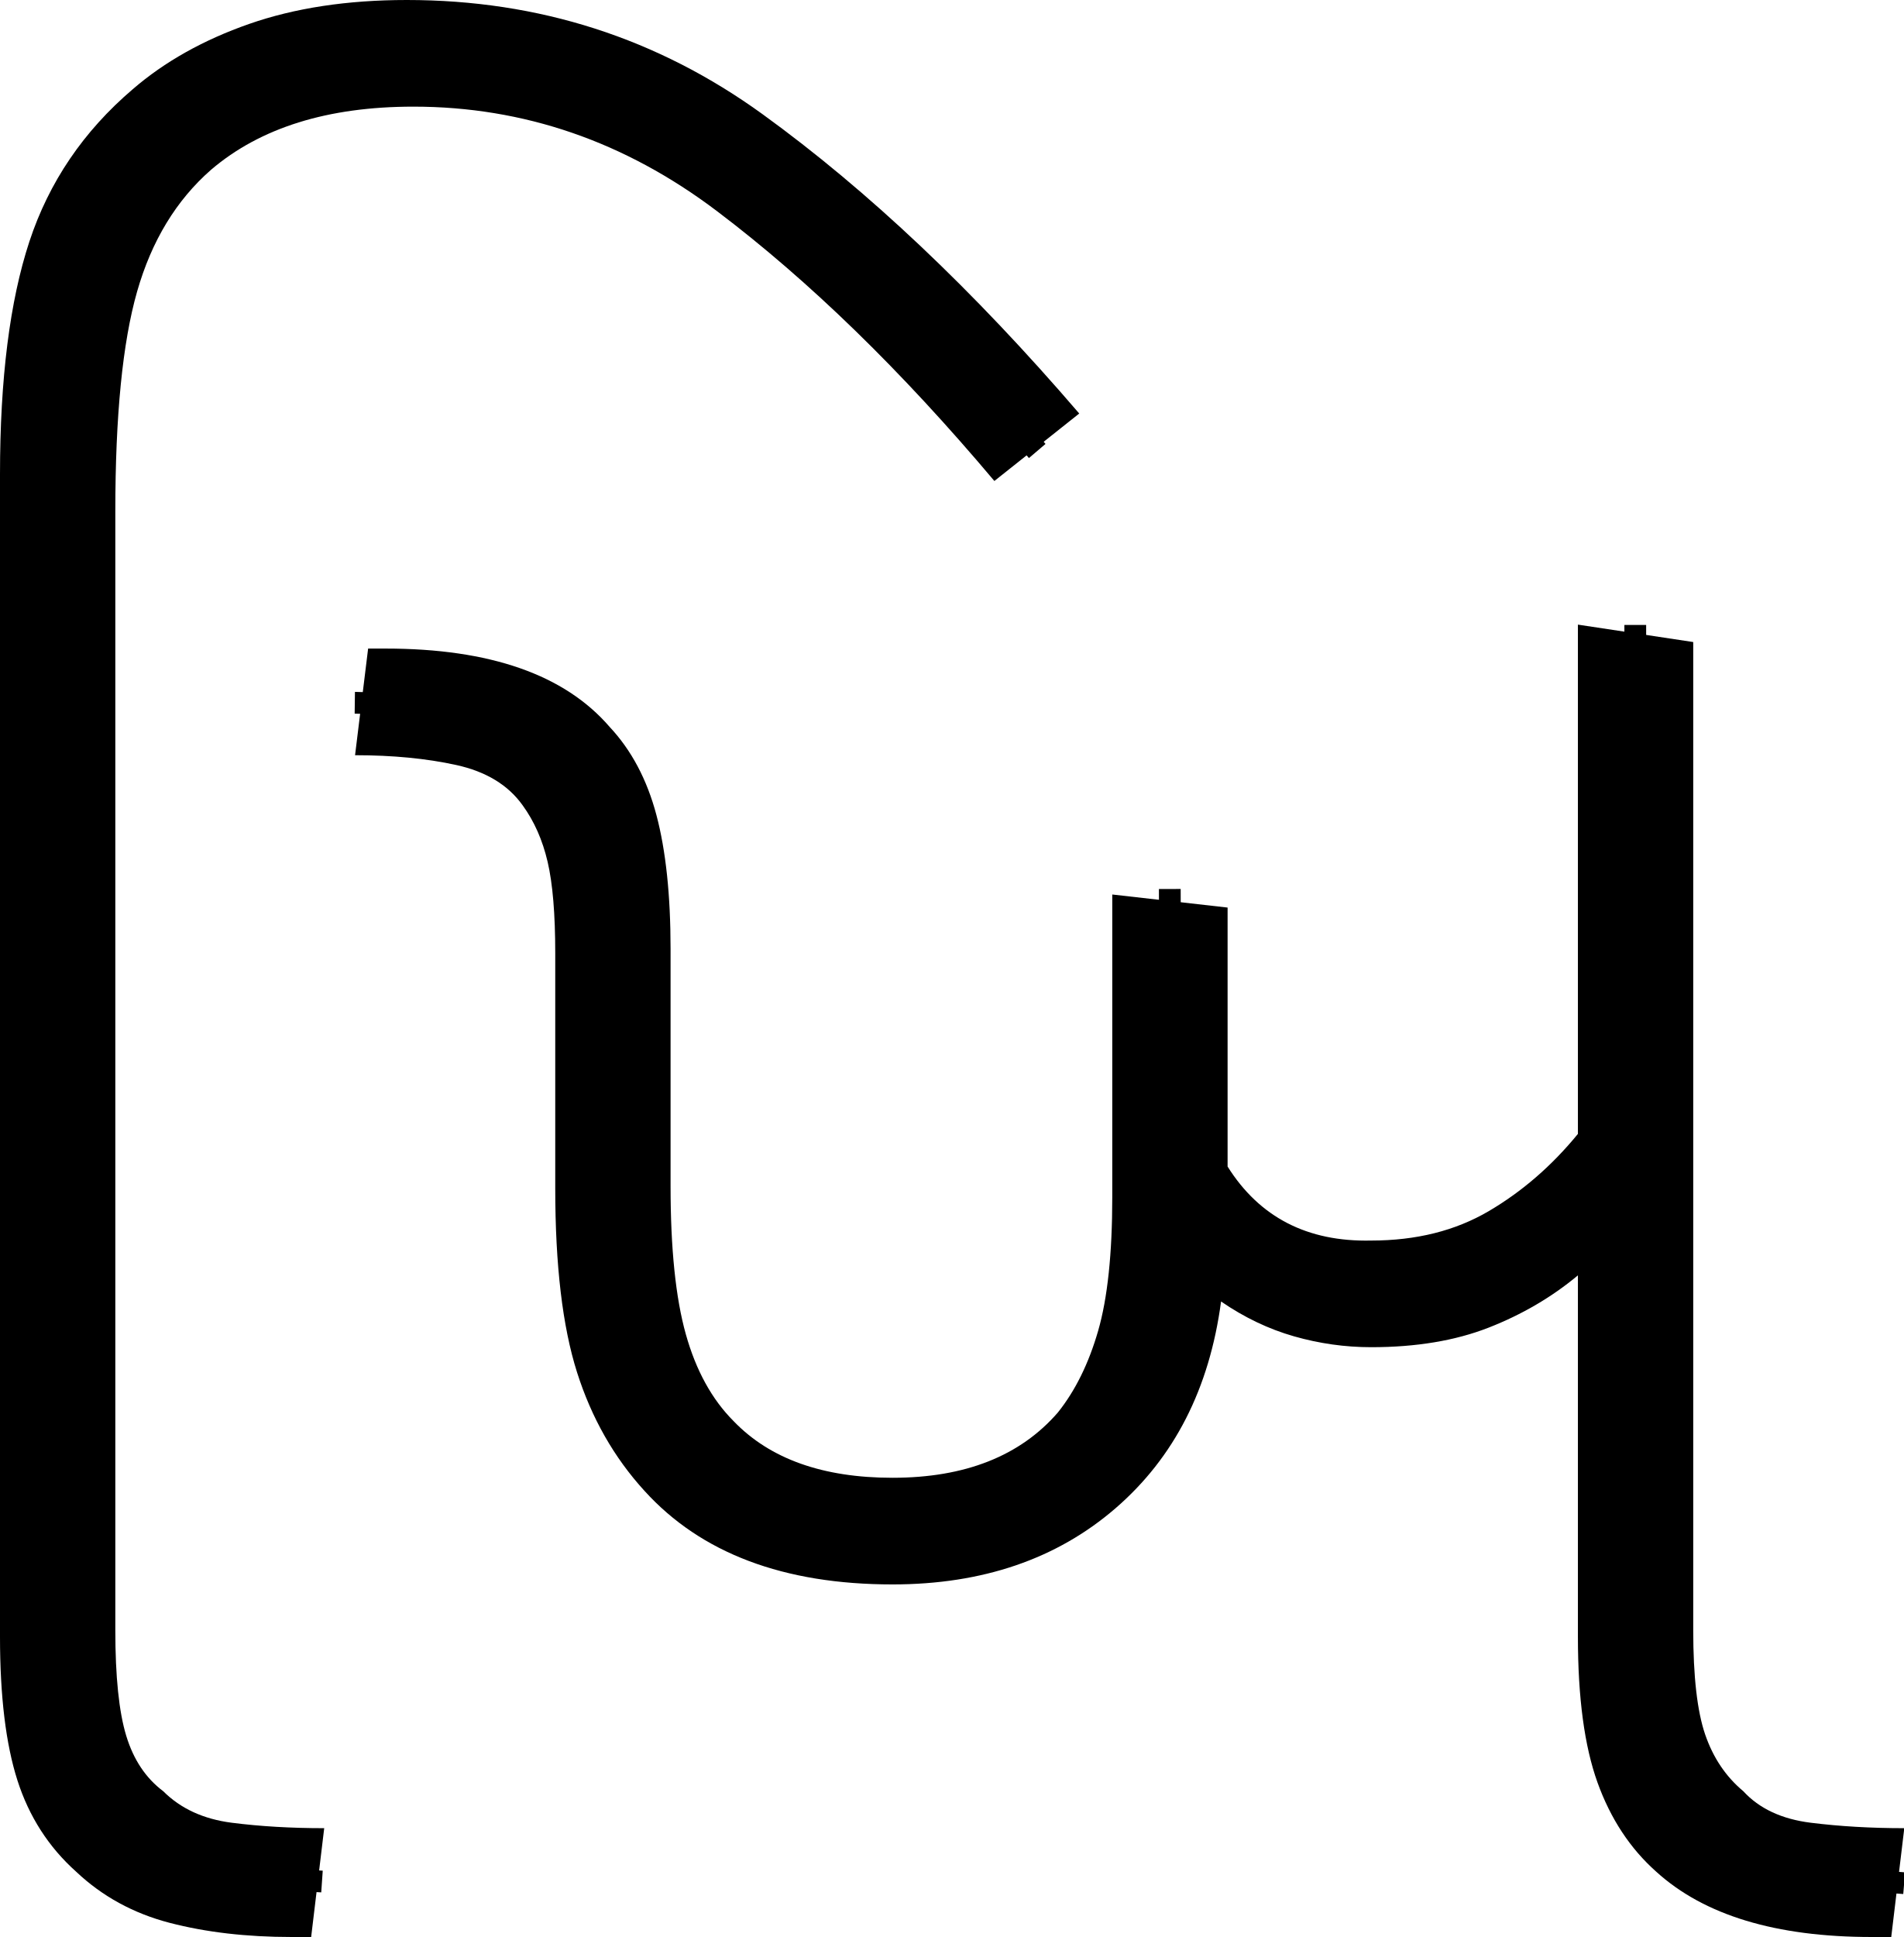
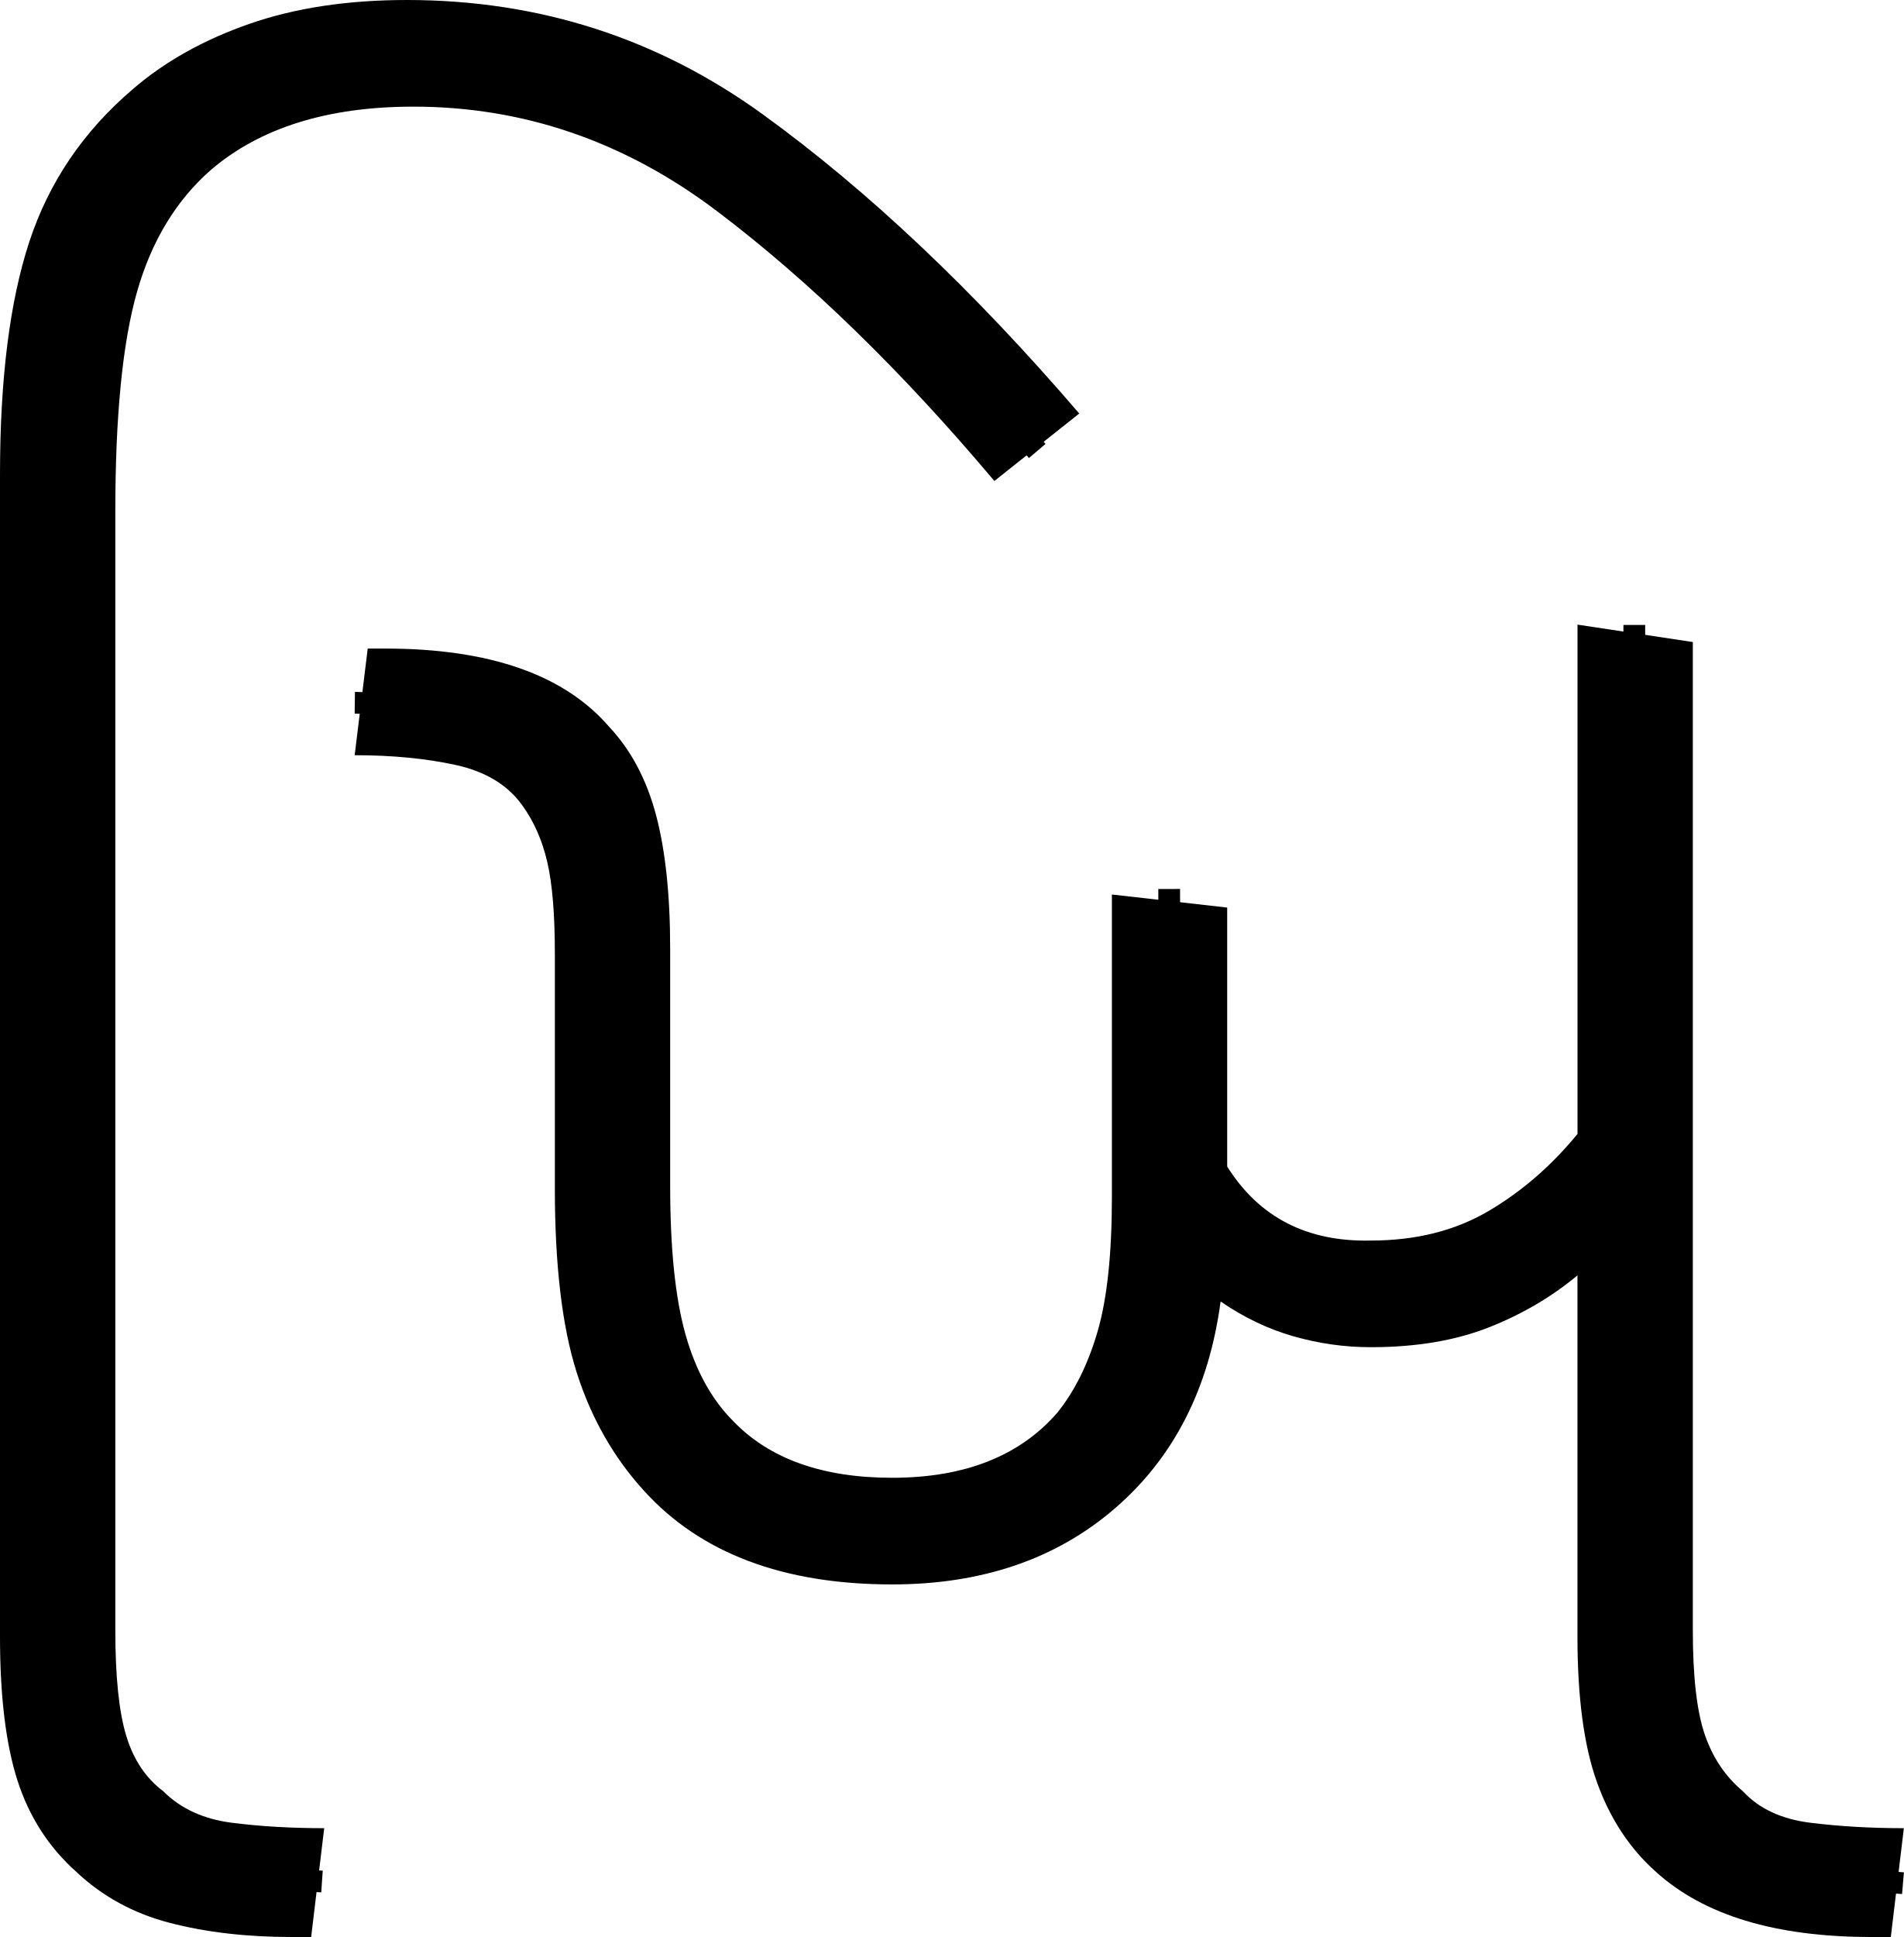
<svg xmlns="http://www.w3.org/2000/svg" width="87.5" height="89" version="1.1" id="svg6">
  <defs id="defs10" />
-   <g id="g65" transform="translate(16.31818,28.7)" style="display:inline">
-     <path style="display:inline" d="m 24.7,44.1 v 0 q -7.5,0 -11.4,-4.3 v 0 q -2.1,-2.3 -3.1,-5.45 -1,-3.15 -1,-8.45 v 0 -10.8 Q 9.2,12.4 8.85,10.9 8.5,9.4 7.7,8.3 v 0 Q 6.7,6.9 4.65,6.45 2.6,6 0,6 V 6 L 0.6,1.1 h 0.8 q 7.2,0 10.3,3.6 v 0 q 1.5,1.6 2.15,4.05 0.65,2.45 0.65,6.15 v 0 10.9 q 0,4.3 0.7,6.8 0.7,2.5 2.2,4 v 0 q 2.5,2.6 7.3,2.6 v 0 q 5,0 7.6,-3 v 0 q 1.2,-1.5 1.85,-3.75 0.65,-2.25 0.65,-6.15 v 0 -13.9 l 5.3,0.6 v 11.9 q 2.2,3.5 6.6,3.4 v 0 q 3.1,0 5.4,-1.35 2.3,-1.35 4.1,-3.55 v 0 V 0 l 5.3,0.8 v 45.4 q 0,3.2 0.55,4.8 0.55,1.6 1.75,2.6 v 0 q 1.1,1.2 3.1,1.45 2,0.25 4.3,0.25 v 0 l -0.6,5 h -0.9 q -6.6,0 -9.9,-3 v 0 Q 58,55.7 57.1,53.2 56.2,50.7 56.2,46.5 v 0 -16.6 q -1.8,1.5 -4.1,2.4 -2.3,0.9 -5.4,0.9 v 0 q -1.8,0 -3.55,-0.5 -1.75,-0.5 -3.35,-1.6 v 0 q -0.8,6 -4.85,9.5 -4.05,3.5 -10.25,3.5 z" id="path2" />
-     <path style="display:inline;fill:none;stroke:#000000;stroke-width:1px;stroke-linecap:butt;stroke-linejoin:miter;stroke-opacity:1" d="m -0.012,3.59 c 0.833,0.011 1.437,0.072 2.176,0.117 2.449,0.152 4.931,0.385 6.845,2.072 3.112,2.85 2.825,7.447 2.842,11.306 0.154,5.197 -0.431,10.477 0.641,15.604 0.869,4.163 4.146,7.83 8.426,8.566 4.961,1.101 11.028,0.076 14.04,-4.398 2.979,-4.365 2.507,-9.894 2.509,-14.91 -0.008,-3.267 -0.015,-6.533 -0.023,-9.8" id="path65" />
-     <path id="path263" style="display:inline;fill:none;stroke:#000000;stroke-width:1px;stroke-linecap:butt;stroke-linejoin:miter;stroke-opacity:1" d="m 37.891,27.092 c 2.054,1.761 4.55,3.105 7.228,3.575 3.795,0.519 7.721,-0.801 10.574,-3.324 1.119,-0.841 2.082,-1.863 3.164,-2.748 -0.007,-8.193 -0.014,-16.386 -0.021,-24.58" />
-     <path style="display:inline;fill:none;stroke:#000000;stroke-width:1px;stroke-linecap:butt;stroke-linejoin:miter;stroke-opacity:1" d="m 58.858,24.57 0.022,23.41 c 0.066,3.309 1.268,6.997 4.461,8.519 2.412,1.273 5.218,1.107 7.853,1.328" id="path266" />
+   <g id="g65-8" transform="matrix(0.9992408,0,0,1,16.31817,28.7)">
+     <path style="display:inline;stroke-width:1" d="m 24.701,44.1 v 0 q -7.506,0 -11.409,-4.3 v 0 Q 11.19,37.5 10.19,34.35 9.189,31.2 9.189,25.9 v 0 -10.8 q 0,-2.7 -0.35,-4.2 Q 8.488,9.4 7.688,8.3 v 0 Q 6.687,6.9 4.635,6.45 2.584,6 -0.018,6 V 6 L 0.582,1.1 H 1.383 q 7.205,0 10.308,3.6 v 0 q 1.501,1.6 2.152,4.05 0.65,2.45 0.65,6.15 v 0 10.9 q 0,4.3 0.701,6.8 0.701,2.5 2.202,4 v 0 q 2.502,2.6 7.306,2.6 v 0 q 5.004,0 7.606,-3 v 0 q 1.201,-1.5 1.851,-3.75 0.65,-2.25 0.65,-6.15 v 0 -13.9 L 40.112,13 v 11.9 q 2.202,3.5 6.605,3.4 v 0 q 3.102,0 5.404,-1.35 2.302,-1.35 4.103,-3.55 v 0 V 0 l 5.304,0.8 v 45.4 q 0,3.2 0.55,4.8 0.55,1.6 1.751,2.6 v 0 q 1.101,1.2 3.102,1.45 2.002,0.25 4.303,0.25 v 0 l -0.6,5 h -0.901 q -6.605,0 -9.908,-3 v 0 q -1.801,-1.6 -2.702,-4.1 -0.901,-2.5 -0.901,-6.7 v 0 -16.6 q -1.801,1.5 -4.103,2.4 -2.302,0.9 -5.404,0.9 v 0 q -1.801,0 -3.553,-0.5 -1.751,-0.5 -3.353,-1.6 v 0 q -0.801,6 -4.854,9.5 -4.053,3.5 -10.258,3.5 z" id="path2-9" />
+     <path style="display:inline;fill:none;stroke:#000000;stroke-width:1px;stroke-linecap:butt;stroke-linejoin:miter;stroke-opacity:1" d="m -0.012,3.59 c 0.833,0.011 1.437,0.072 2.176,0.117 2.449,0.152 4.931,0.385 6.845,2.072 3.112,2.85 2.825,7.447 2.842,11.306 0.154,5.197 -0.431,10.477 0.641,15.604 0.869,4.163 4.146,7.83 8.426,8.566 4.961,1.101 11.028,0.076 14.04,-4.398 2.979,-4.365 2.507,-9.894 2.509,-14.91 -0.008,-3.267 -0.015,-6.533 -0.023,-9.8" id="path65-9" />
+     <path id="path263-6" style="display:inline;fill:none;stroke:#000000;stroke-width:1px;stroke-linecap:butt;stroke-linejoin:miter;stroke-opacity:1" d="m 37.891,27.092 c 2.054,1.761 4.55,3.105 7.228,3.575 3.795,0.519 7.721,-0.801 10.574,-3.324 1.119,-0.841 2.082,-1.863 3.164,-2.748 -0.007,-8.193 -0.014,-16.386 -0.021,-24.58" />
+     <path style="display:inline;fill:none;stroke:#000000;stroke-width:1px;stroke-linecap:butt;stroke-linejoin:miter;stroke-opacity:1" d="m 58.858,24.57 0.022,23.41 c 0.066,3.309 1.268,6.997 4.461,8.519 2.412,1.273 5.218,1.107 7.853,1.328" id="path266-5" />
  </g>
  <g id="g277">
    <path style="display:inline" d="M 14.3,89 H 13.4 Q 10.3,89 7.8,88.35 5.3,87.7 3.5,86 v 0 Q 1.6,84.3 0.8,81.8 0,79.3 0,75.2 v 0 -53.4 Q 0,15.2 1.35,11.1 2.7,7 6.1,4.1 v 0 Q 8.3,2.2 11.45,1.1 14.6,0 18.7,0 V 0 Q 27.8,0 35.05,5.25 42.3,10.5 49.6,19 v 0 l -3.9,3.1 Q 39.3,14.5 32.95,9.7 26.6,4.9 19,4.9 v 0 q -5.9,0 -9.3,2.9 v 0 q -2.4,2.1 -3.4,5.6 -1,3.5 -1,10.1 v 0 51.4 q 0,3.2 0.5,4.85 0.5,1.65 1.7,2.55 v 0 q 1.2,1.2 3.15,1.45 Q 12.6,84 14.9,84 v 0 z" id="path4" />
    <path style="display:inline;fill:none;stroke:#000000;stroke-width:1px;stroke-linecap:butt;stroke-linejoin:miter;stroke-opacity:1" d="M 47.669,20.722 C 42.928,15.153 37.788,9.743 31.551,5.839 25.573,2.331 17.942,1.312 11.4,3.793 7.115,5.528 4.073,9.621 3.385,14.161 2.28,19.798 2.892,25.571 2.727,31.274 2.744,46.637 2.645,62.001 2.735,77.362 c 0.132,2.783 1.011,5.743 3.47,7.348 2.457,1.87 5.694,1.54 8.593,1.741" id="path491" />
  </g>
</svg>
